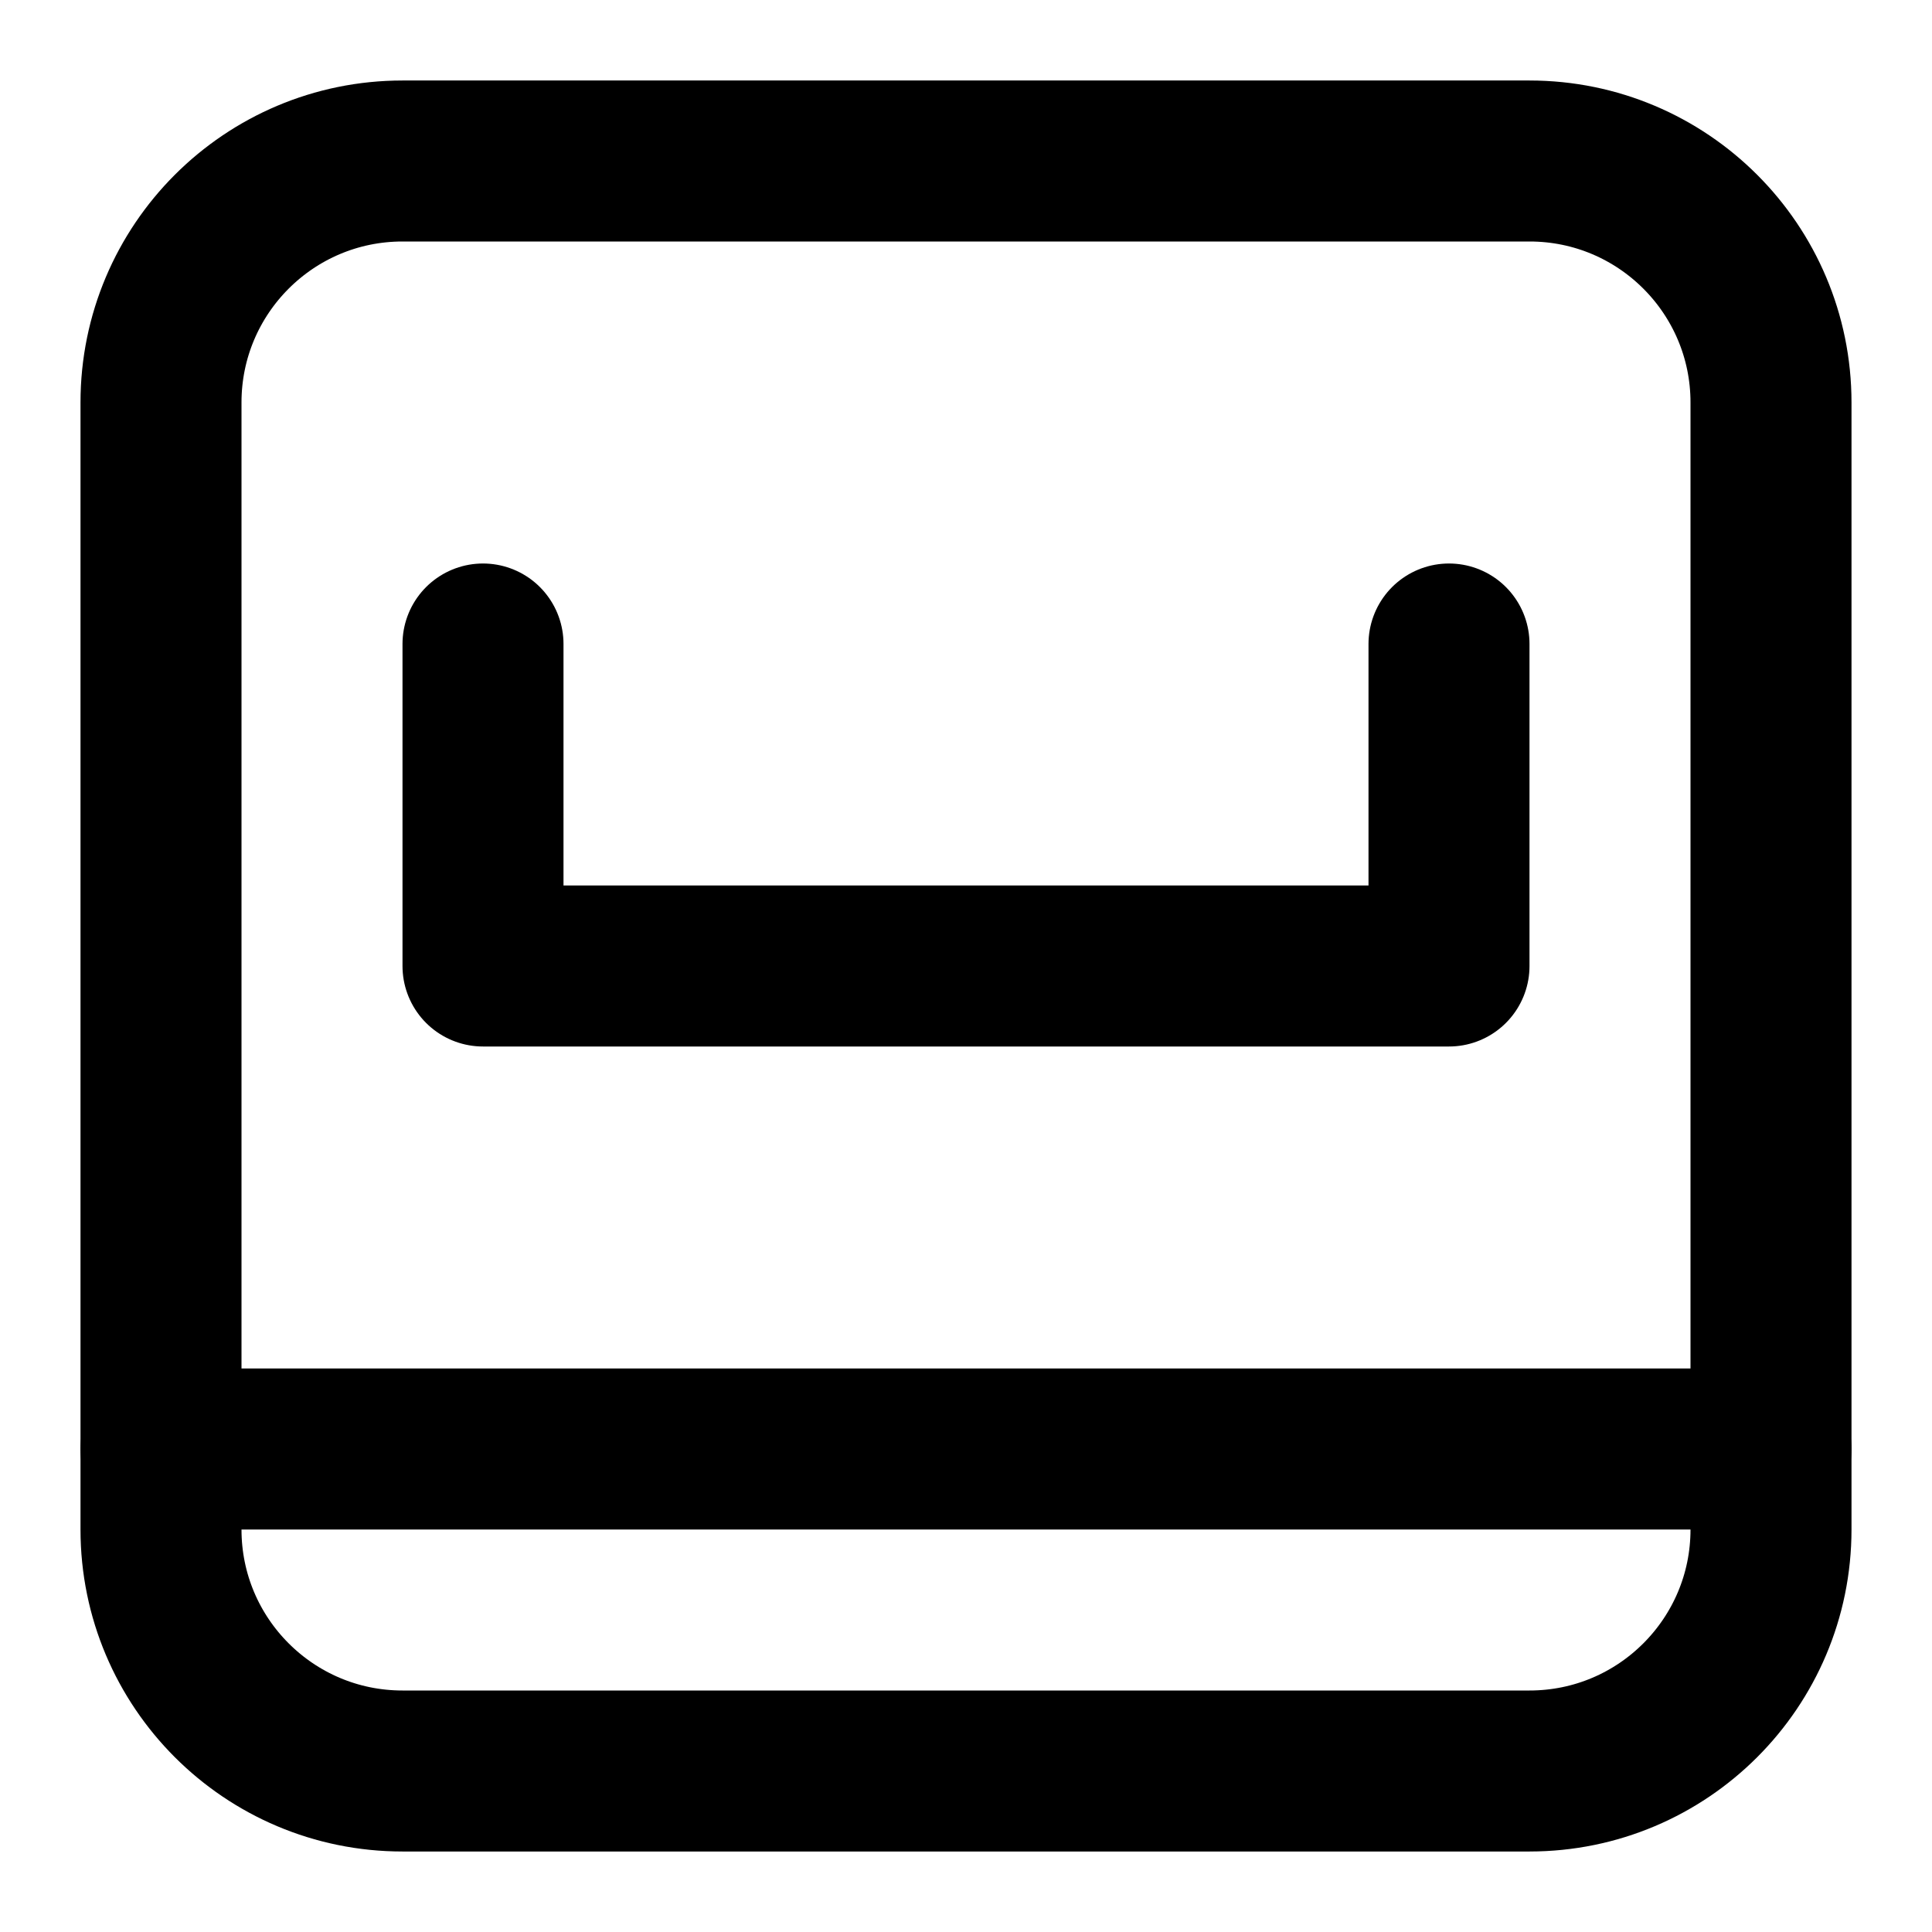
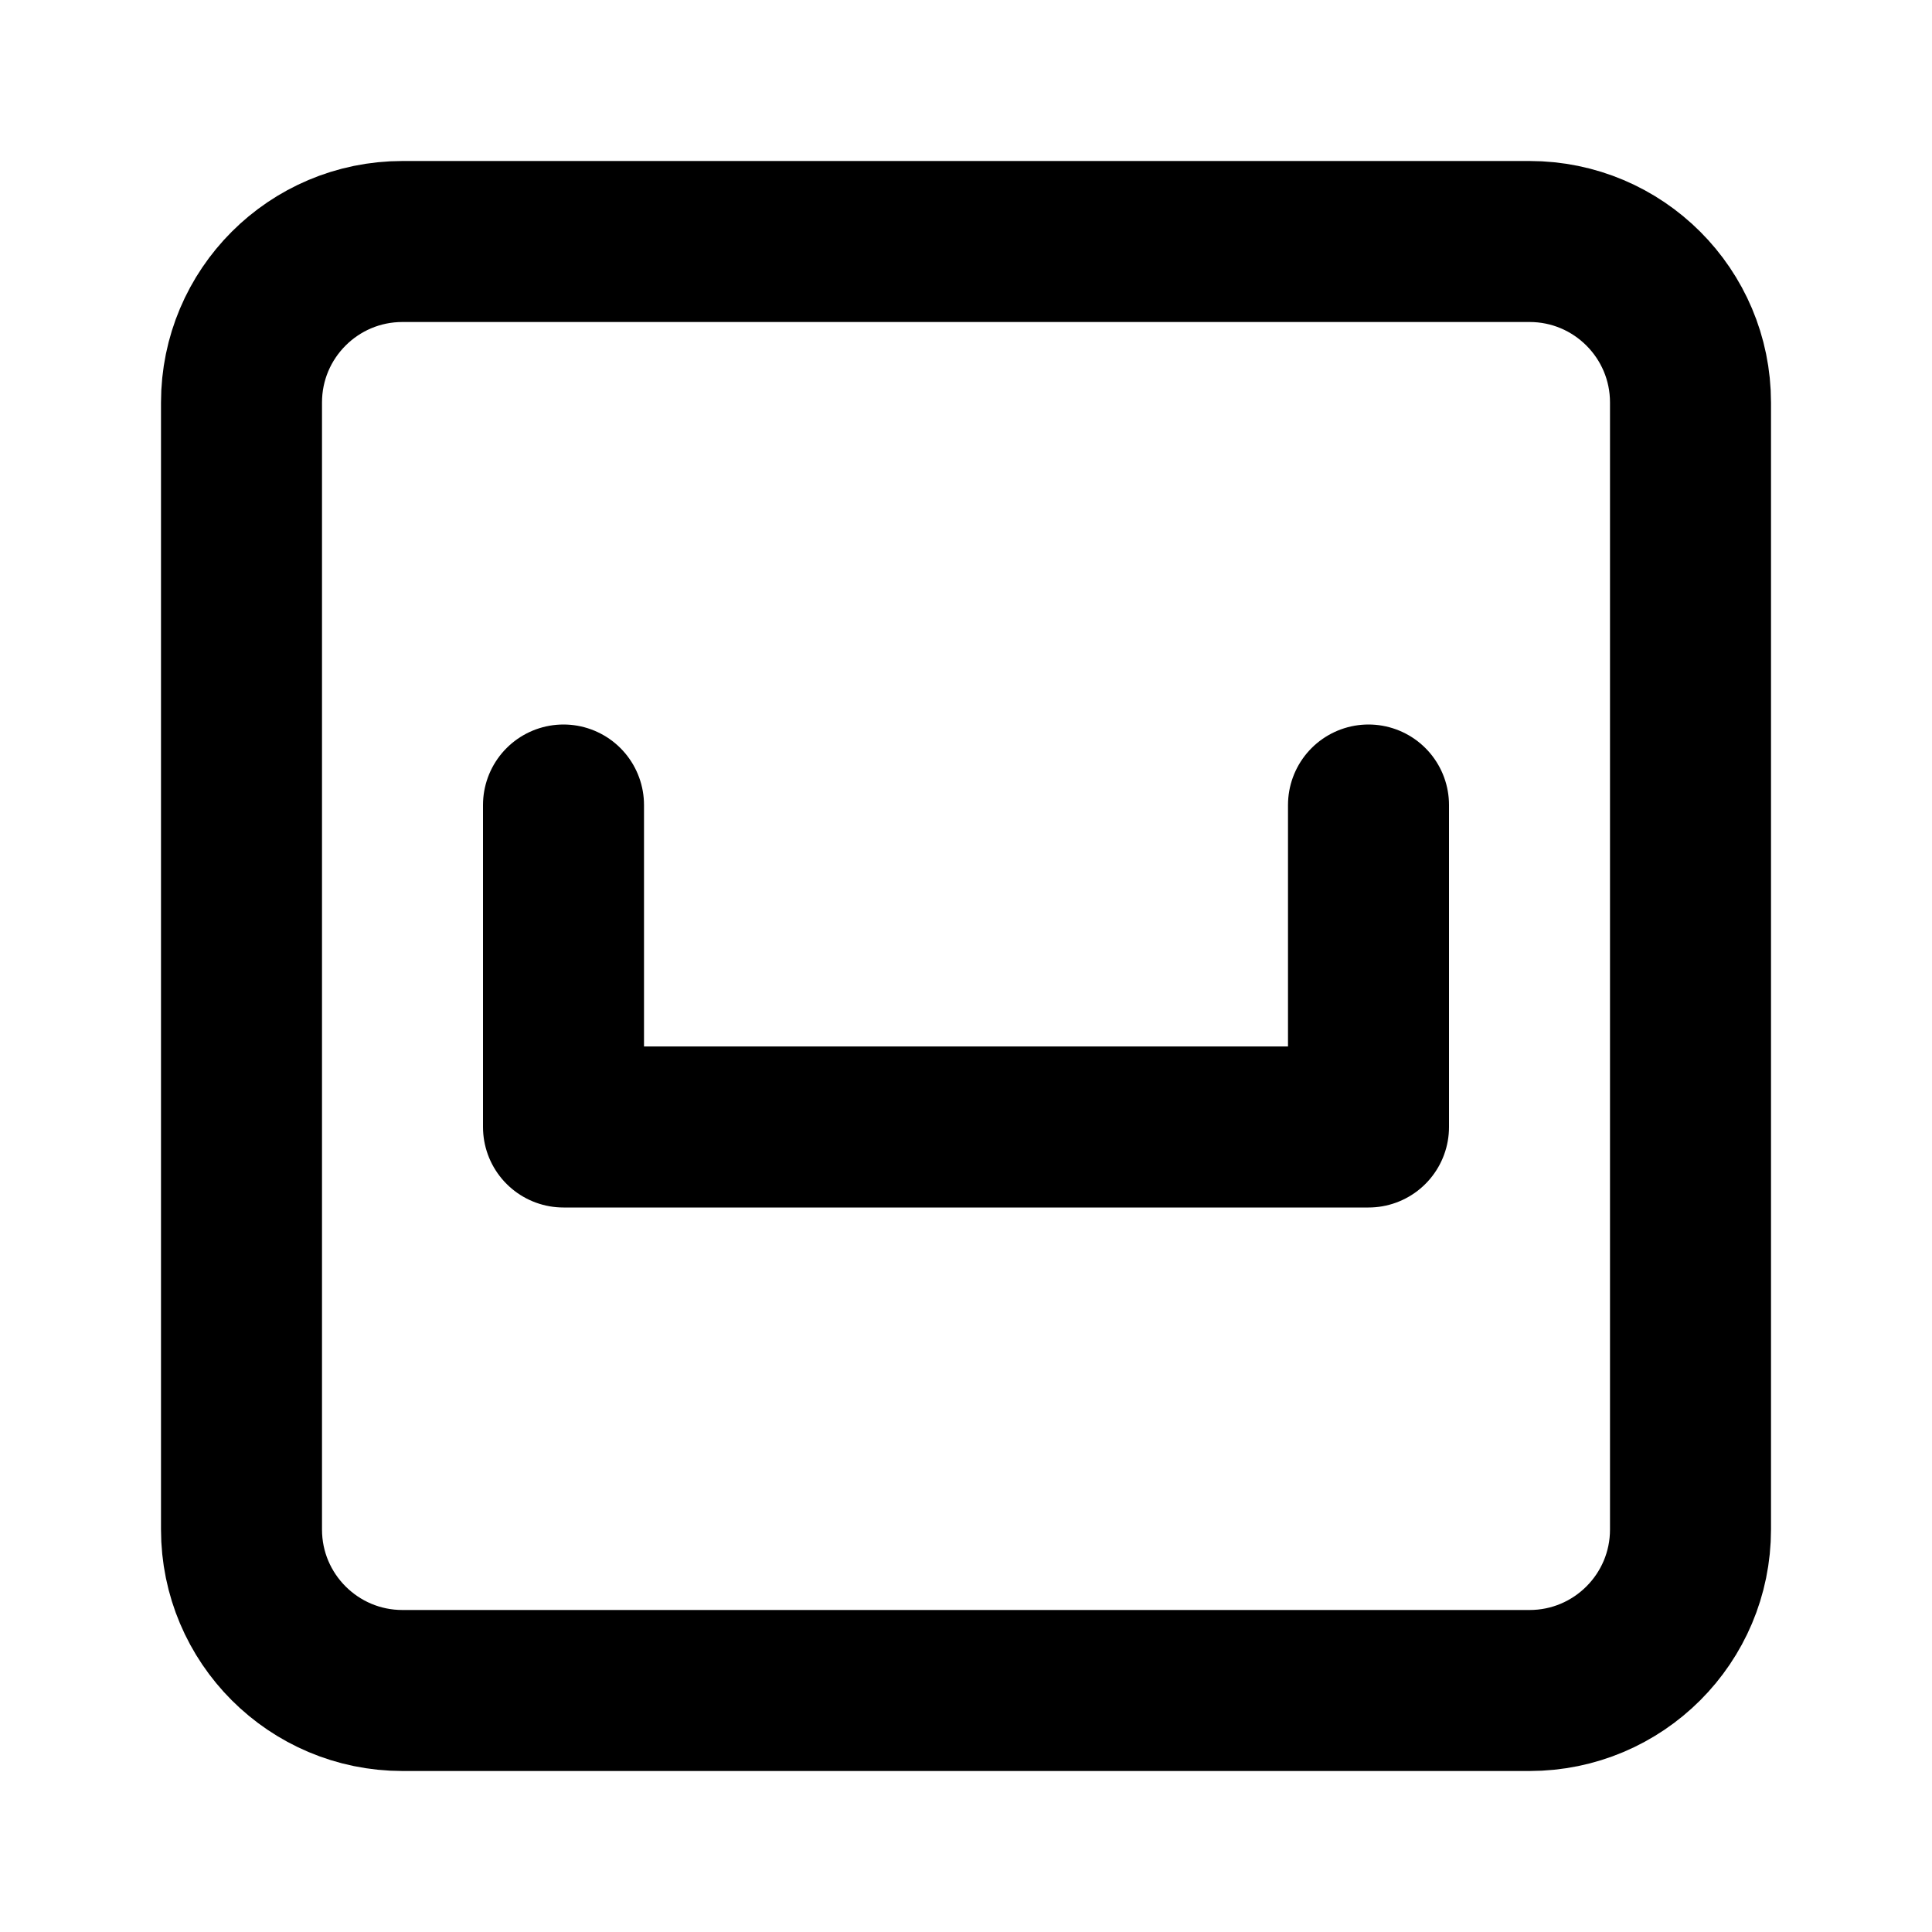
<svg xmlns="http://www.w3.org/2000/svg" width="24" height="24" viewBox="0 0 24 24" fill="none" stroke="currentColor" stroke-width="2" stroke-linecap="round" stroke-linejoin="round">
-   <rect x="2" y="2" width="20" height="20" rx="3" />
-   <path d="M2 18h20" />
-   <path d="M6 8v4h12V8" />
+   <rect x="3" y="3" width="18" height="18" rx="2" />
+   <path d="M7 10v4h10v-4" />
</svg>
